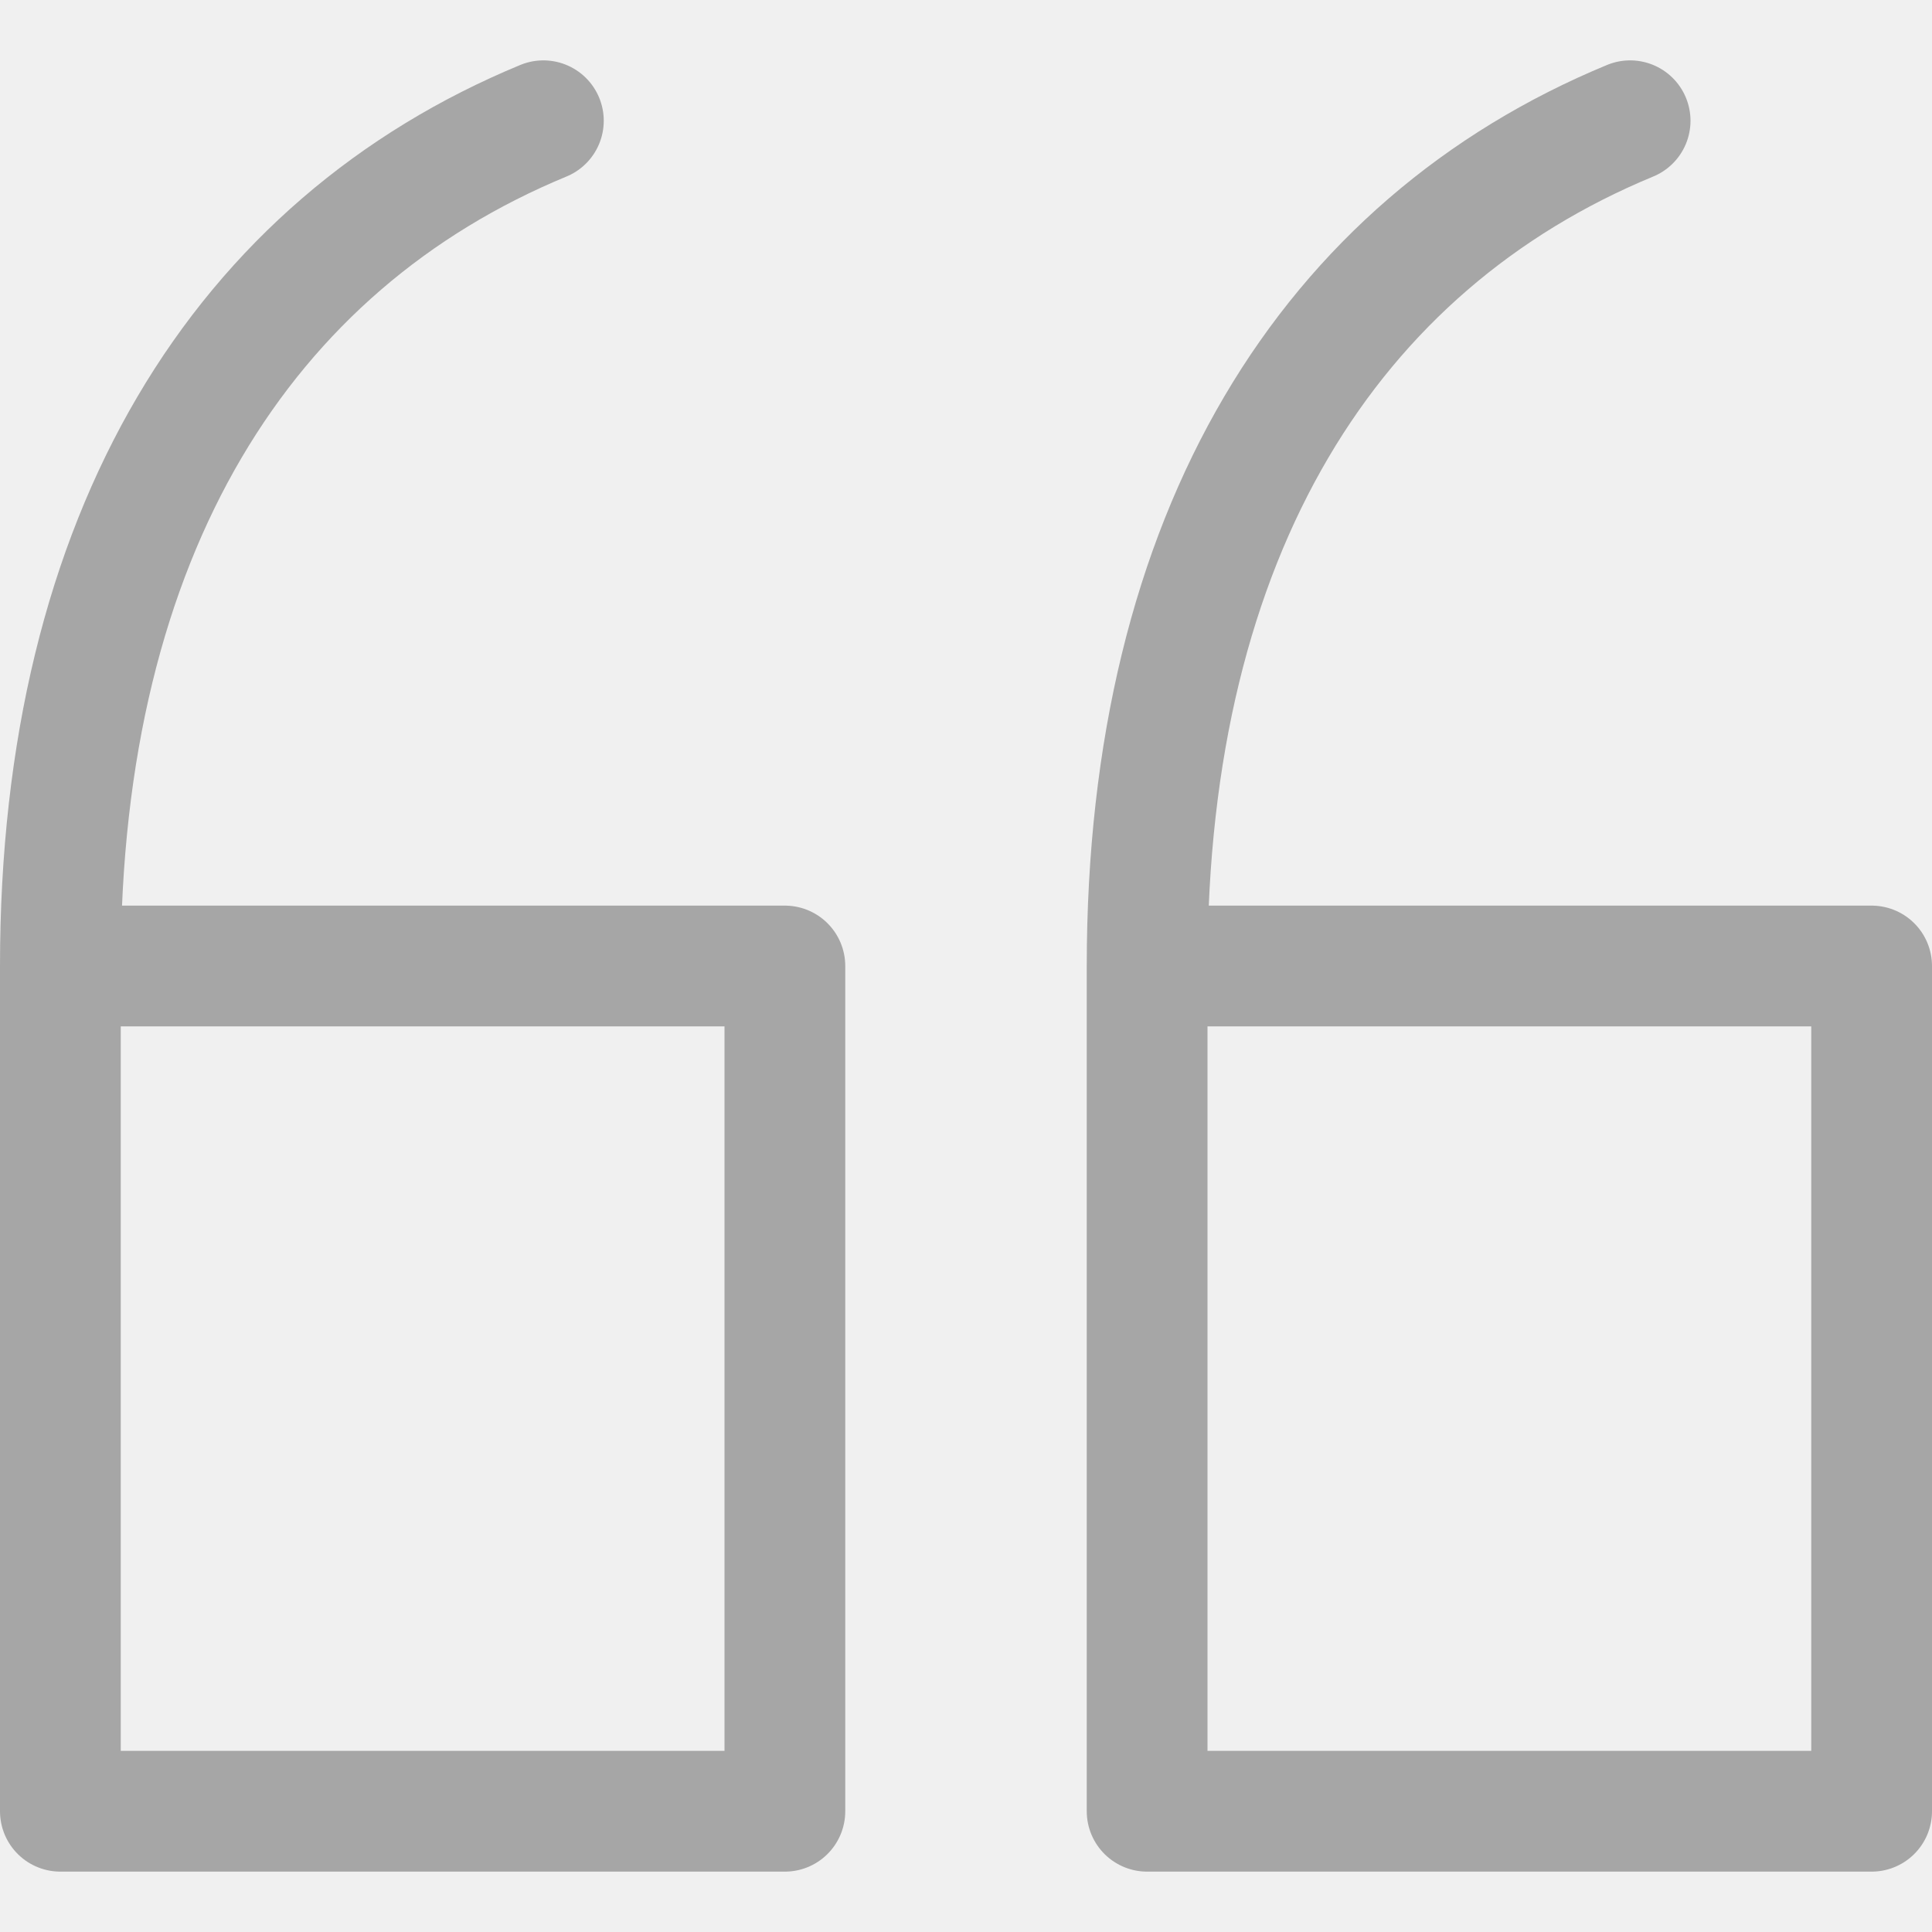
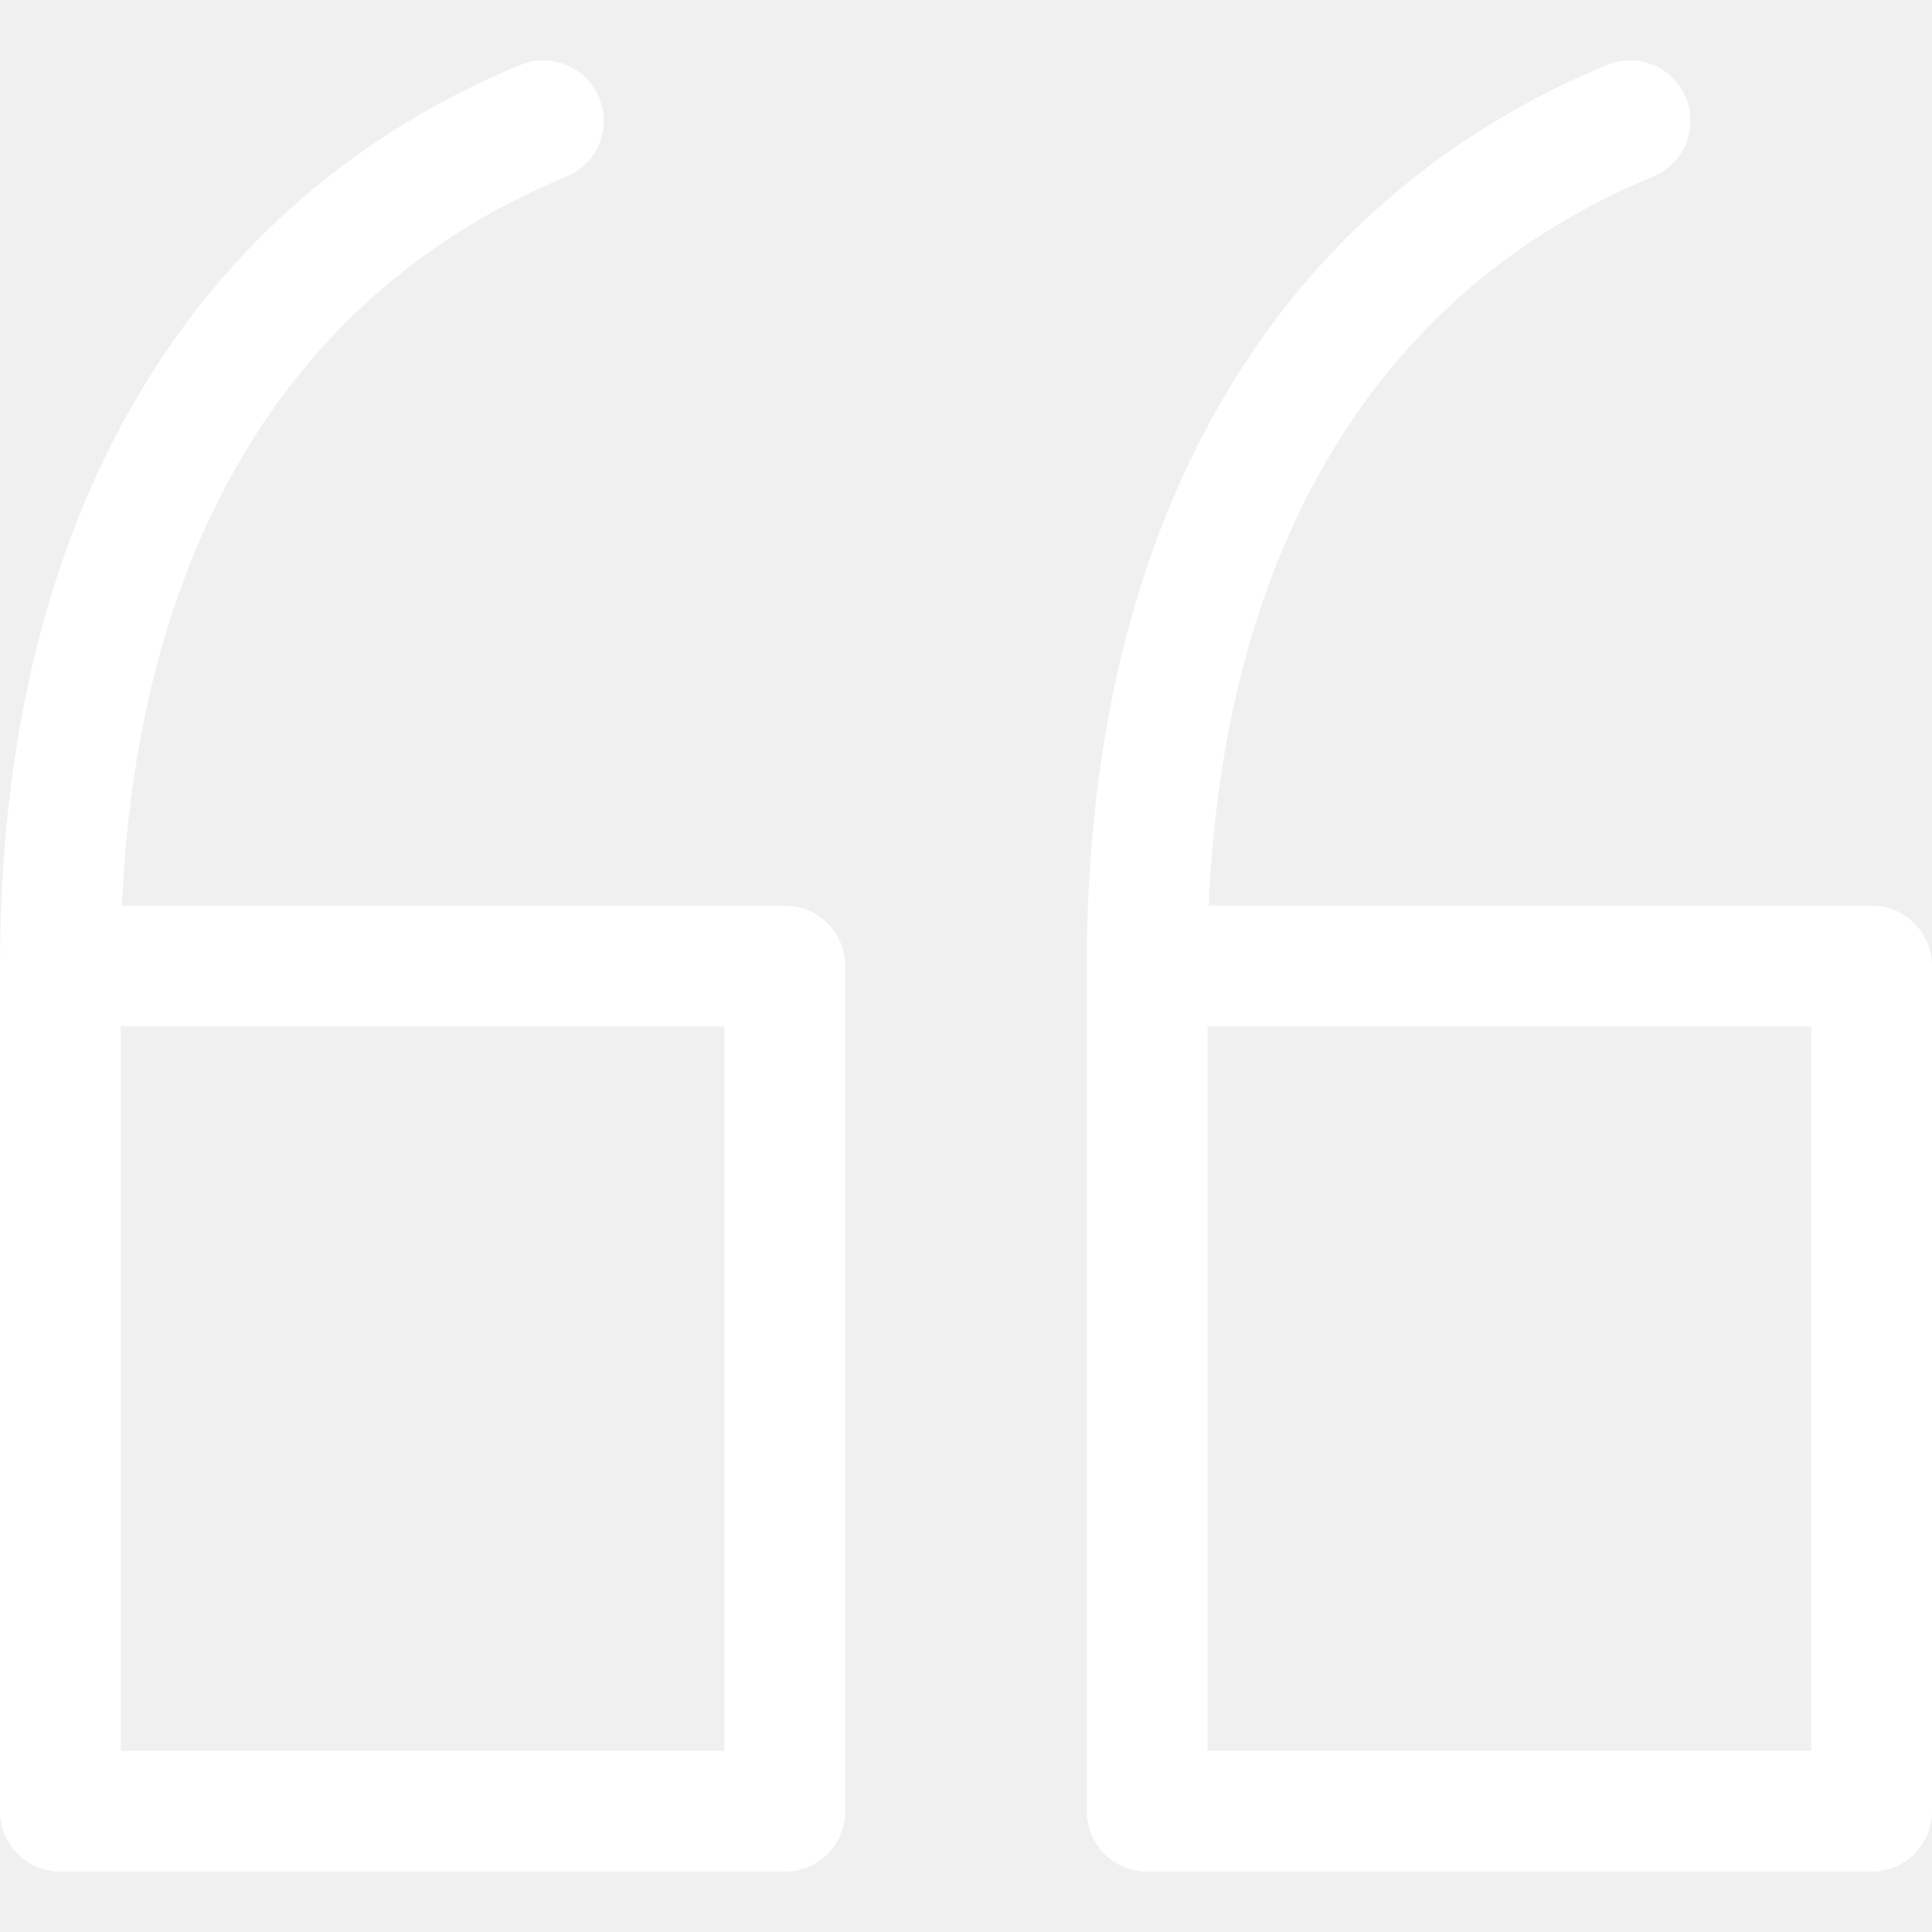
<svg xmlns="http://www.w3.org/2000/svg" x="0px" y="0px" width="32px" height="32px" viewBox="0 0 32 32">
  <g stroke-width="2" transform="translate(0, 0)">
-     <path data-cap="butt" fill="none" stroke="#a6a6a6" stroke-width="2" stroke-miterlimit="10" d="M1,16h12v14H1V16  C1,8.814,4.039,4.051,9,2" stroke-linejoin="round" stroke-linecap="round" />
-     <path data-cap="butt" fill="none" stroke="#a6a6a6" stroke-width="2" stroke-miterlimit="10" d="M19,16h12v14H19V16  c0-7.186,3.039-11.949,8-14" stroke-linejoin="round" stroke-linecap="round" />
+     <path data-cap="butt" fill="none" stroke="#fff" stroke-width="2" stroke-miterlimit="10" d="M1,16h12v14H1V16  C1,8.814,4.039,4.051,9,2" stroke-linejoin="round" stroke-linecap="round" />
+     <path data-cap="butt" fill="none" stroke="#fff" stroke-width="2" stroke-miterlimit="10" d="M19,16h12v14H19V16  c0-7.186,3.039-11.949,8-14" stroke-linejoin="round" stroke-linecap="round" />
  </g>
</svg>
